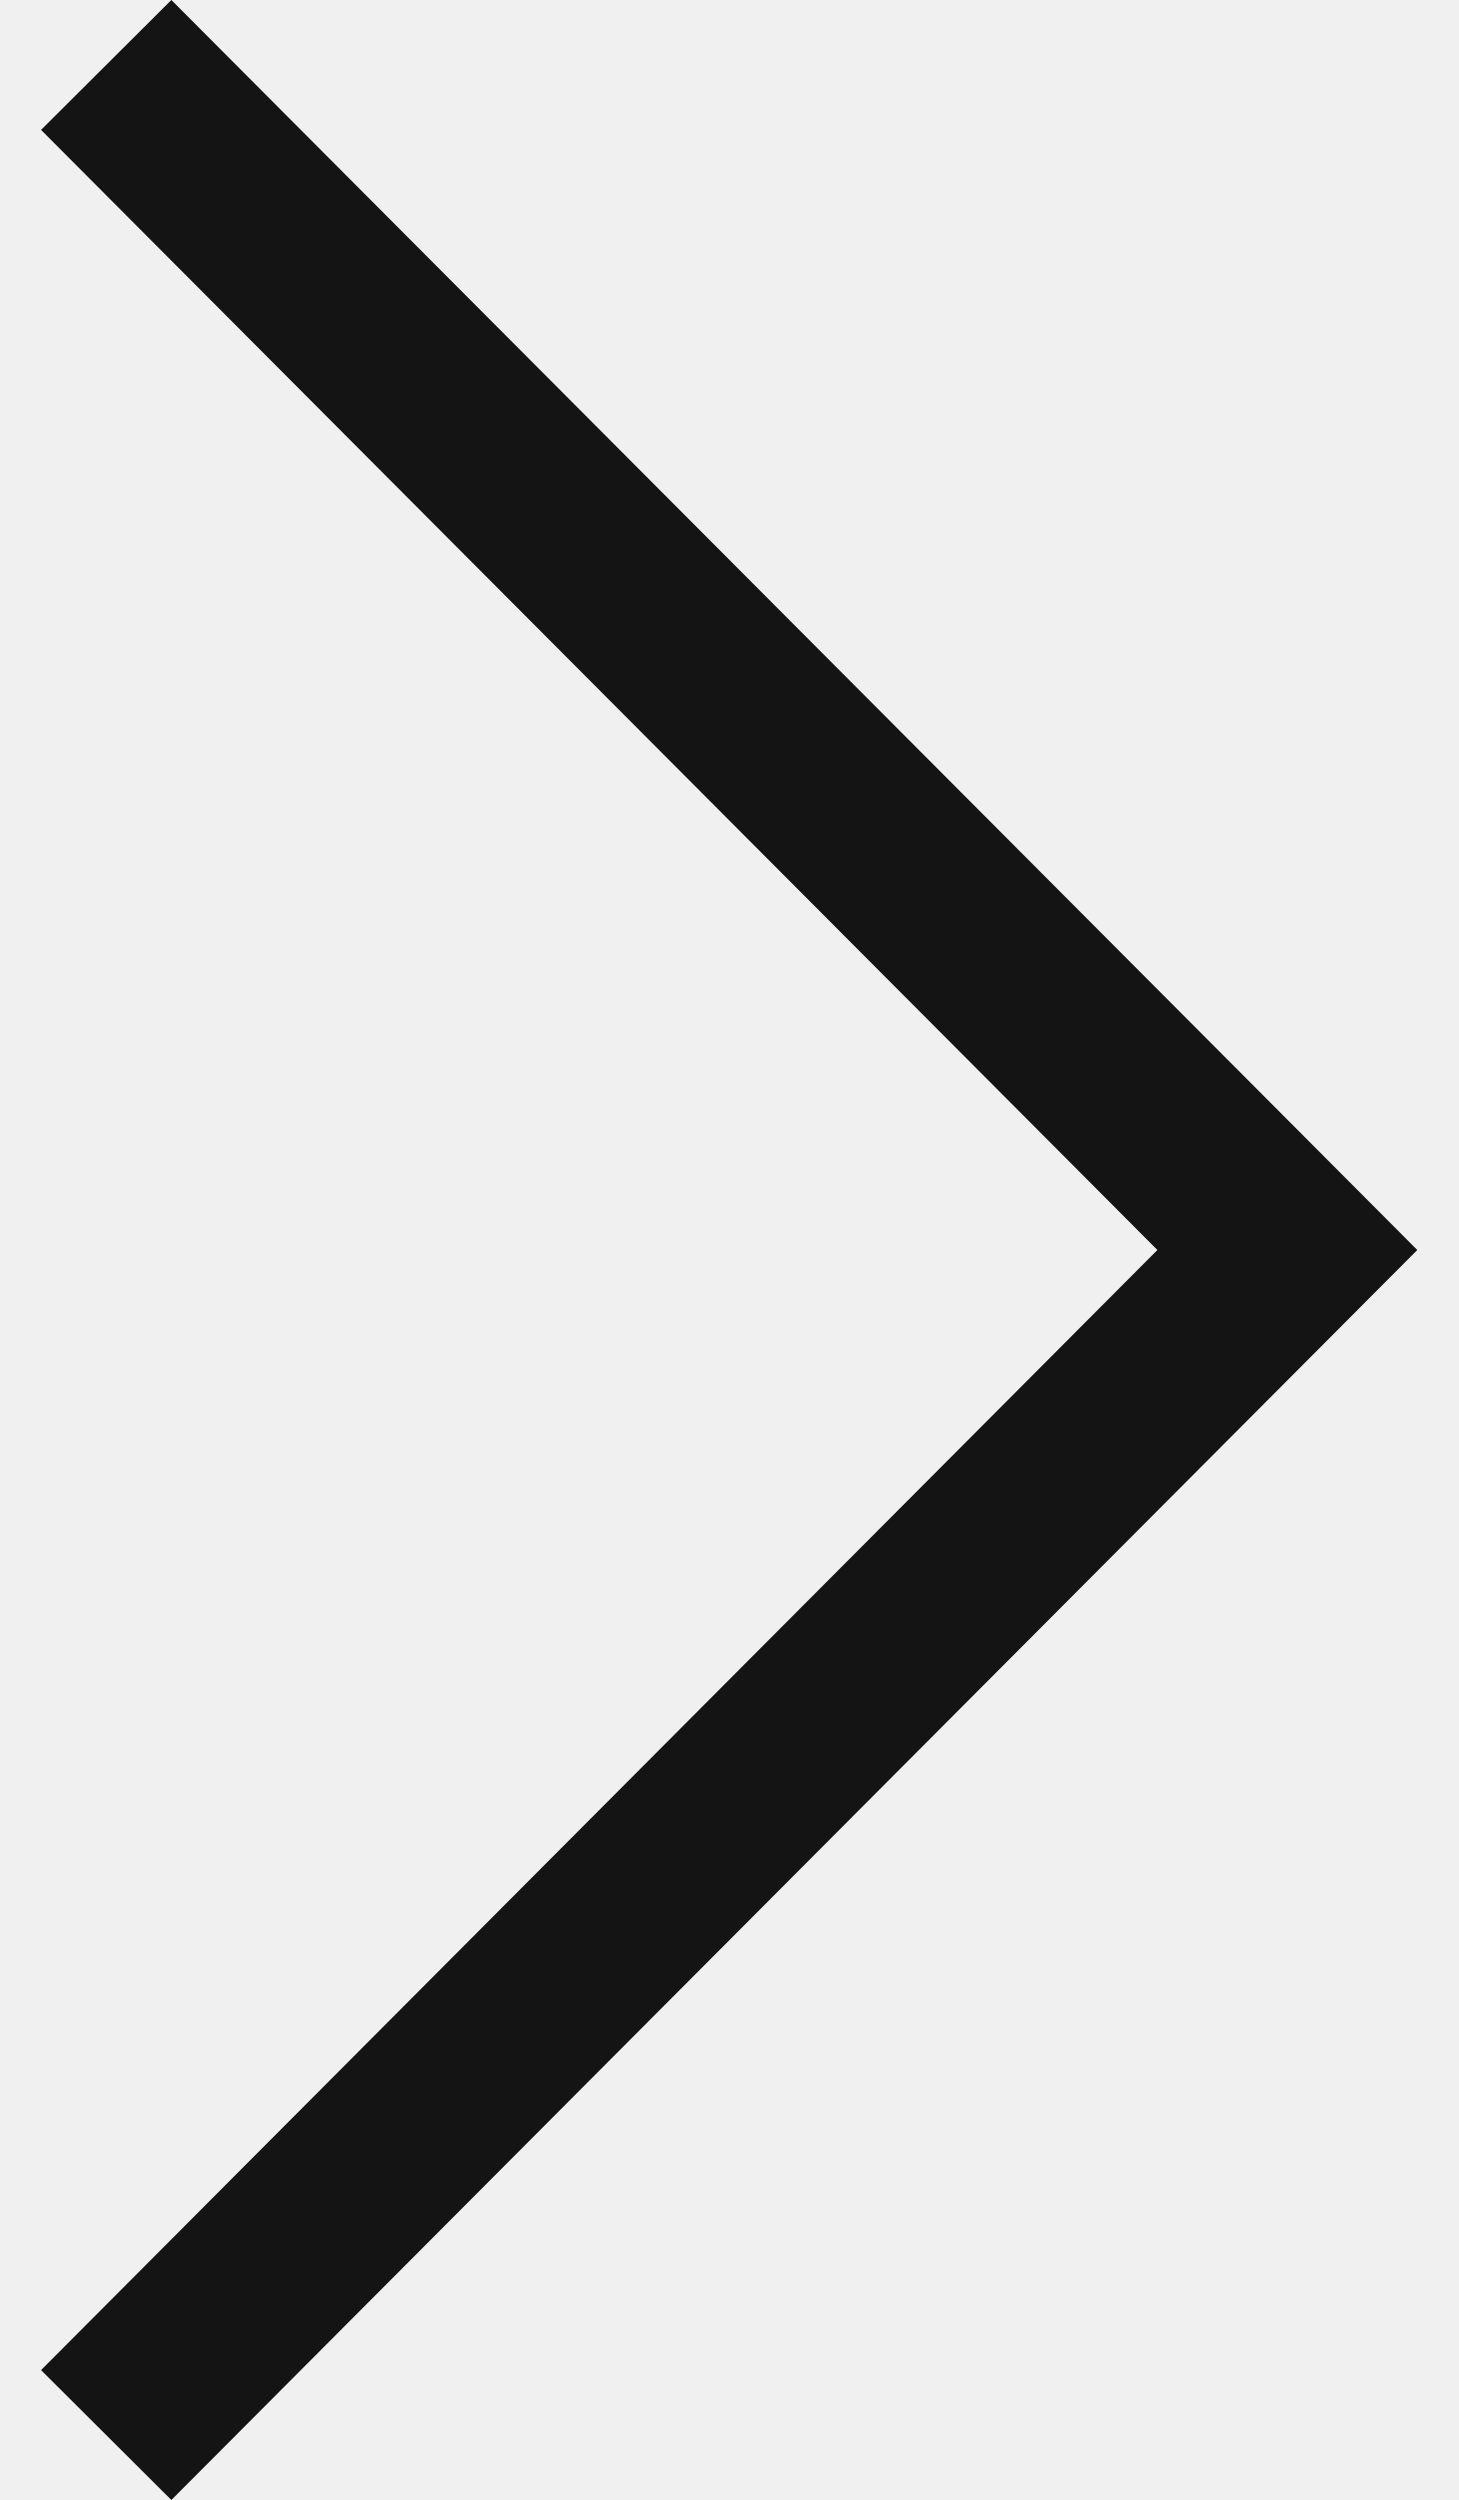
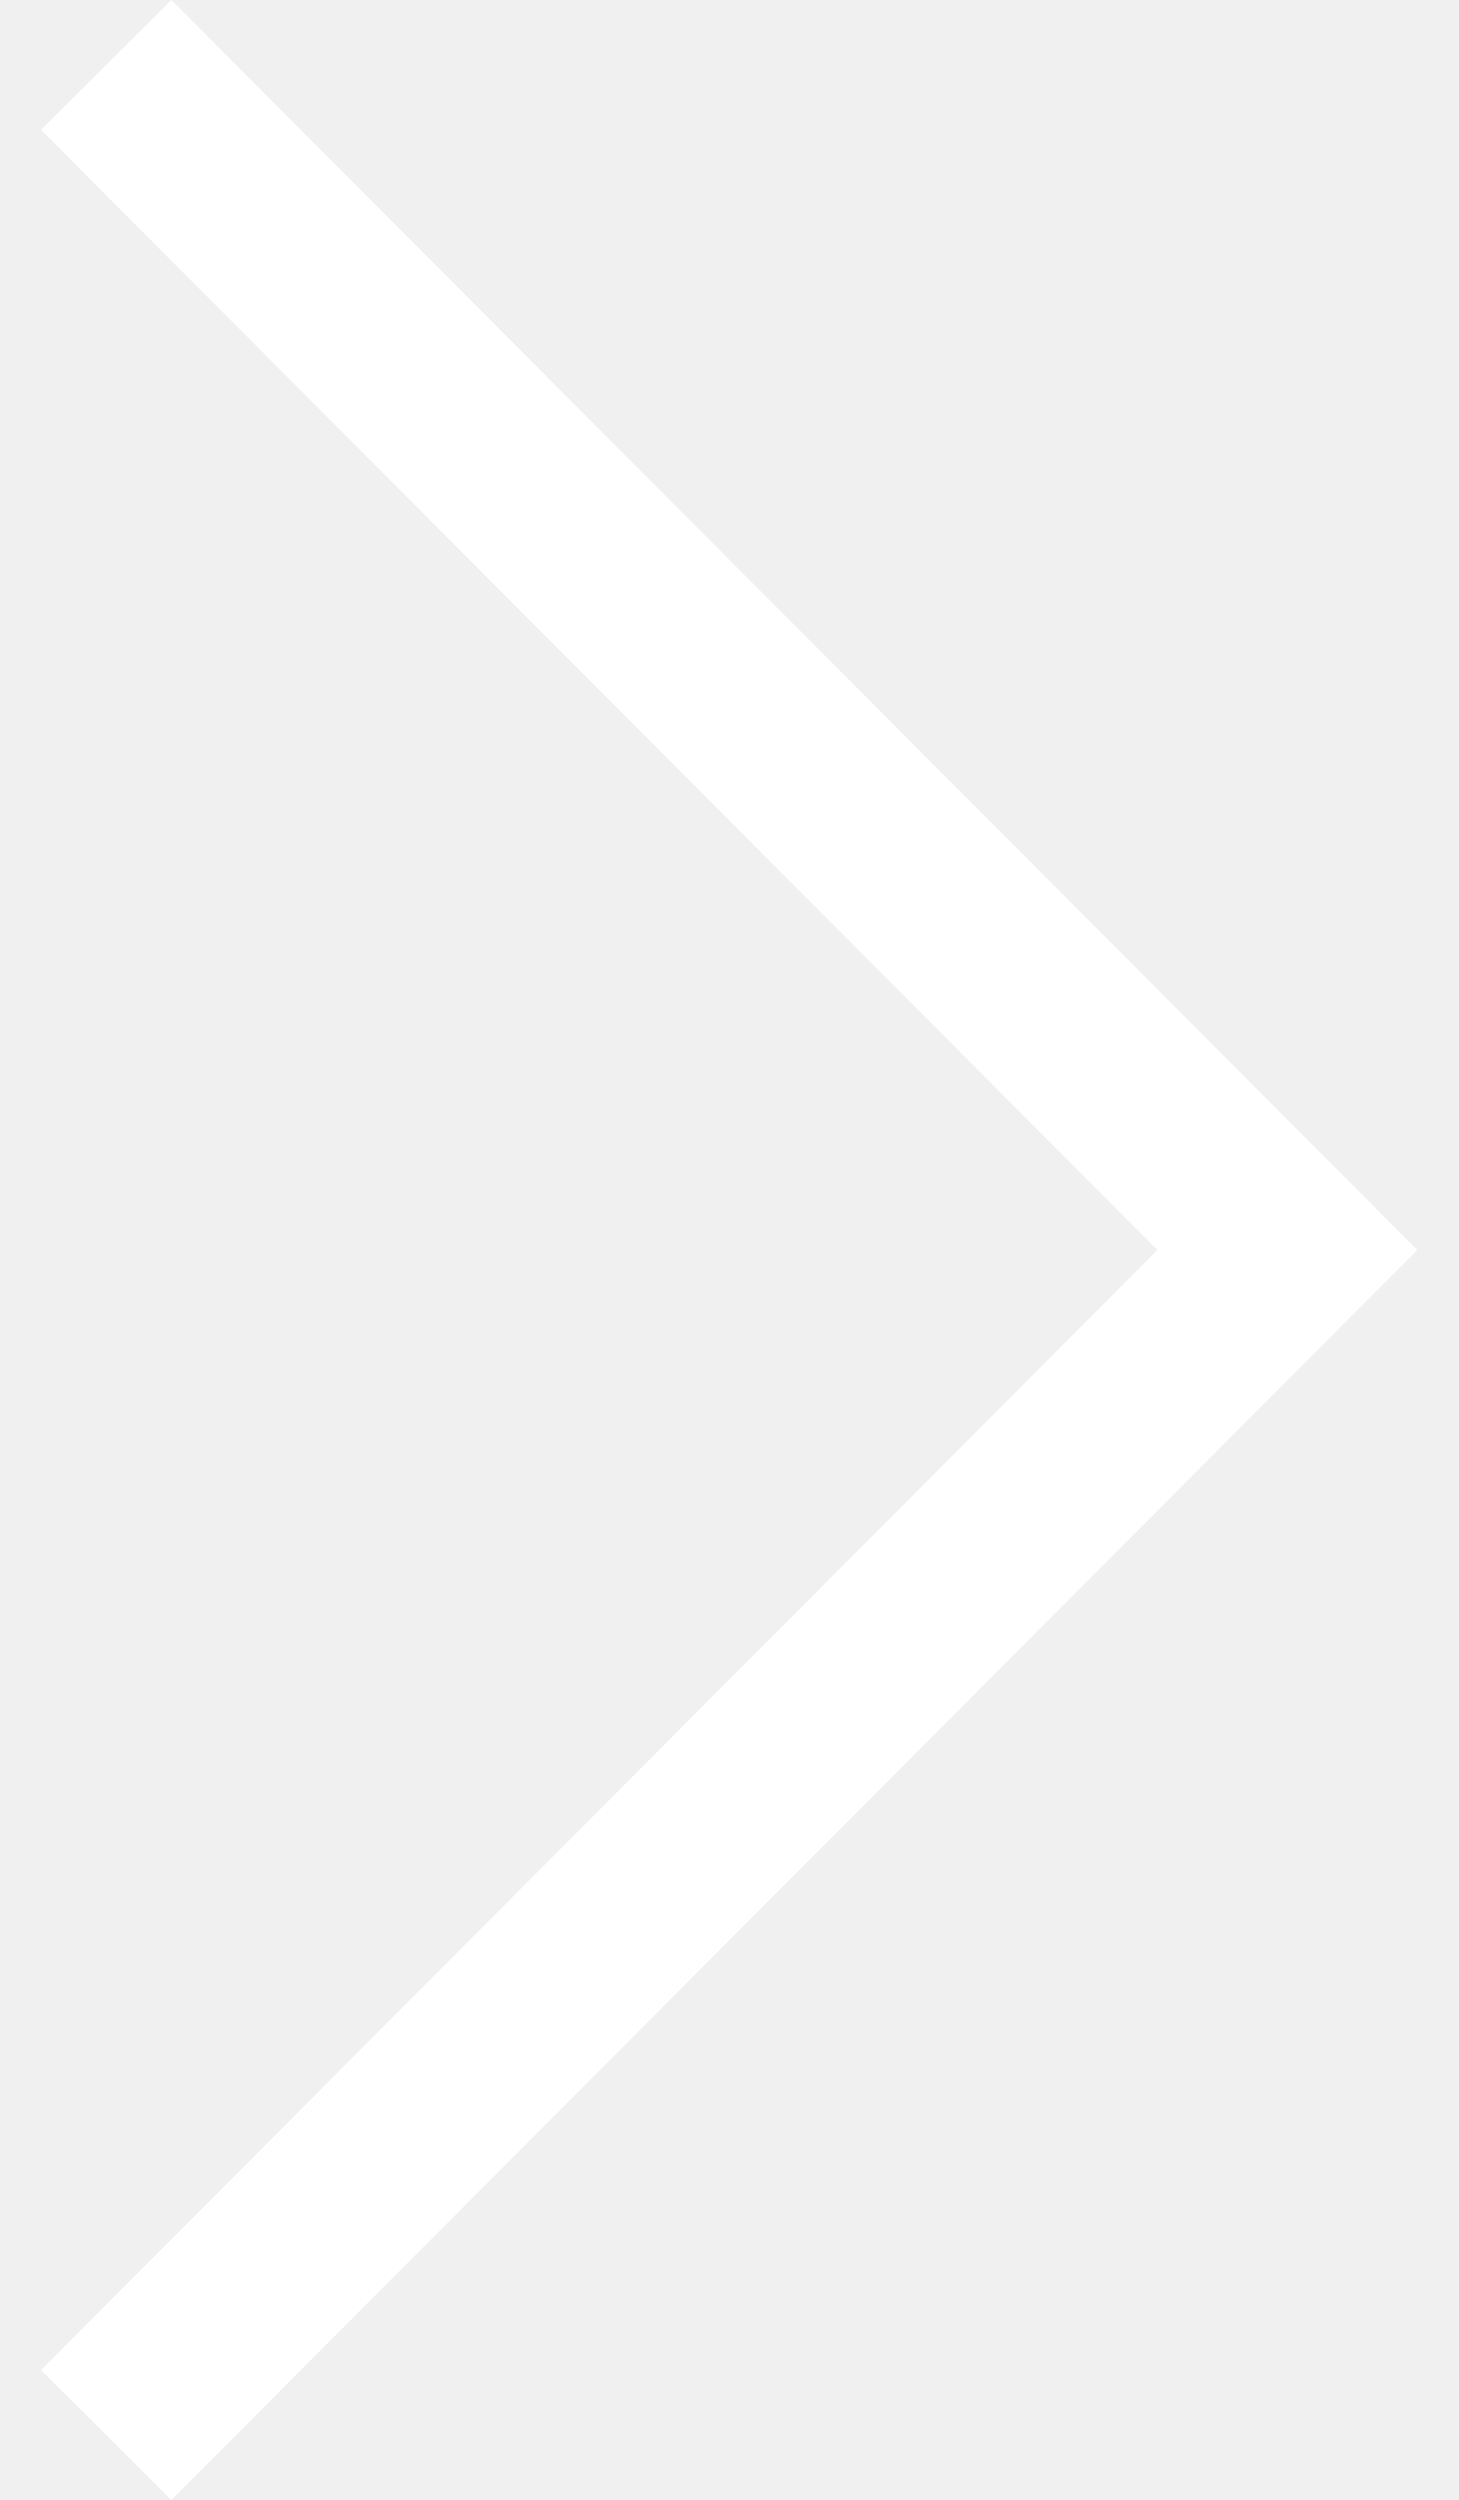
<svg xmlns="http://www.w3.org/2000/svg" width="14" height="24" viewBox="0 0 14 24" fill="none">
-   <path d="M1.645 0L0.394 1.247L11.111 12L0.394 22.753L1.645 24L13.606 12L1.645 0Z" fill="#141414" />
+   <path d="M1.645 0L0.394 1.247L11.111 12L0.394 22.753L1.645 24L13.606 12L1.645 0Z" fill="#ffffff" />
</svg>
